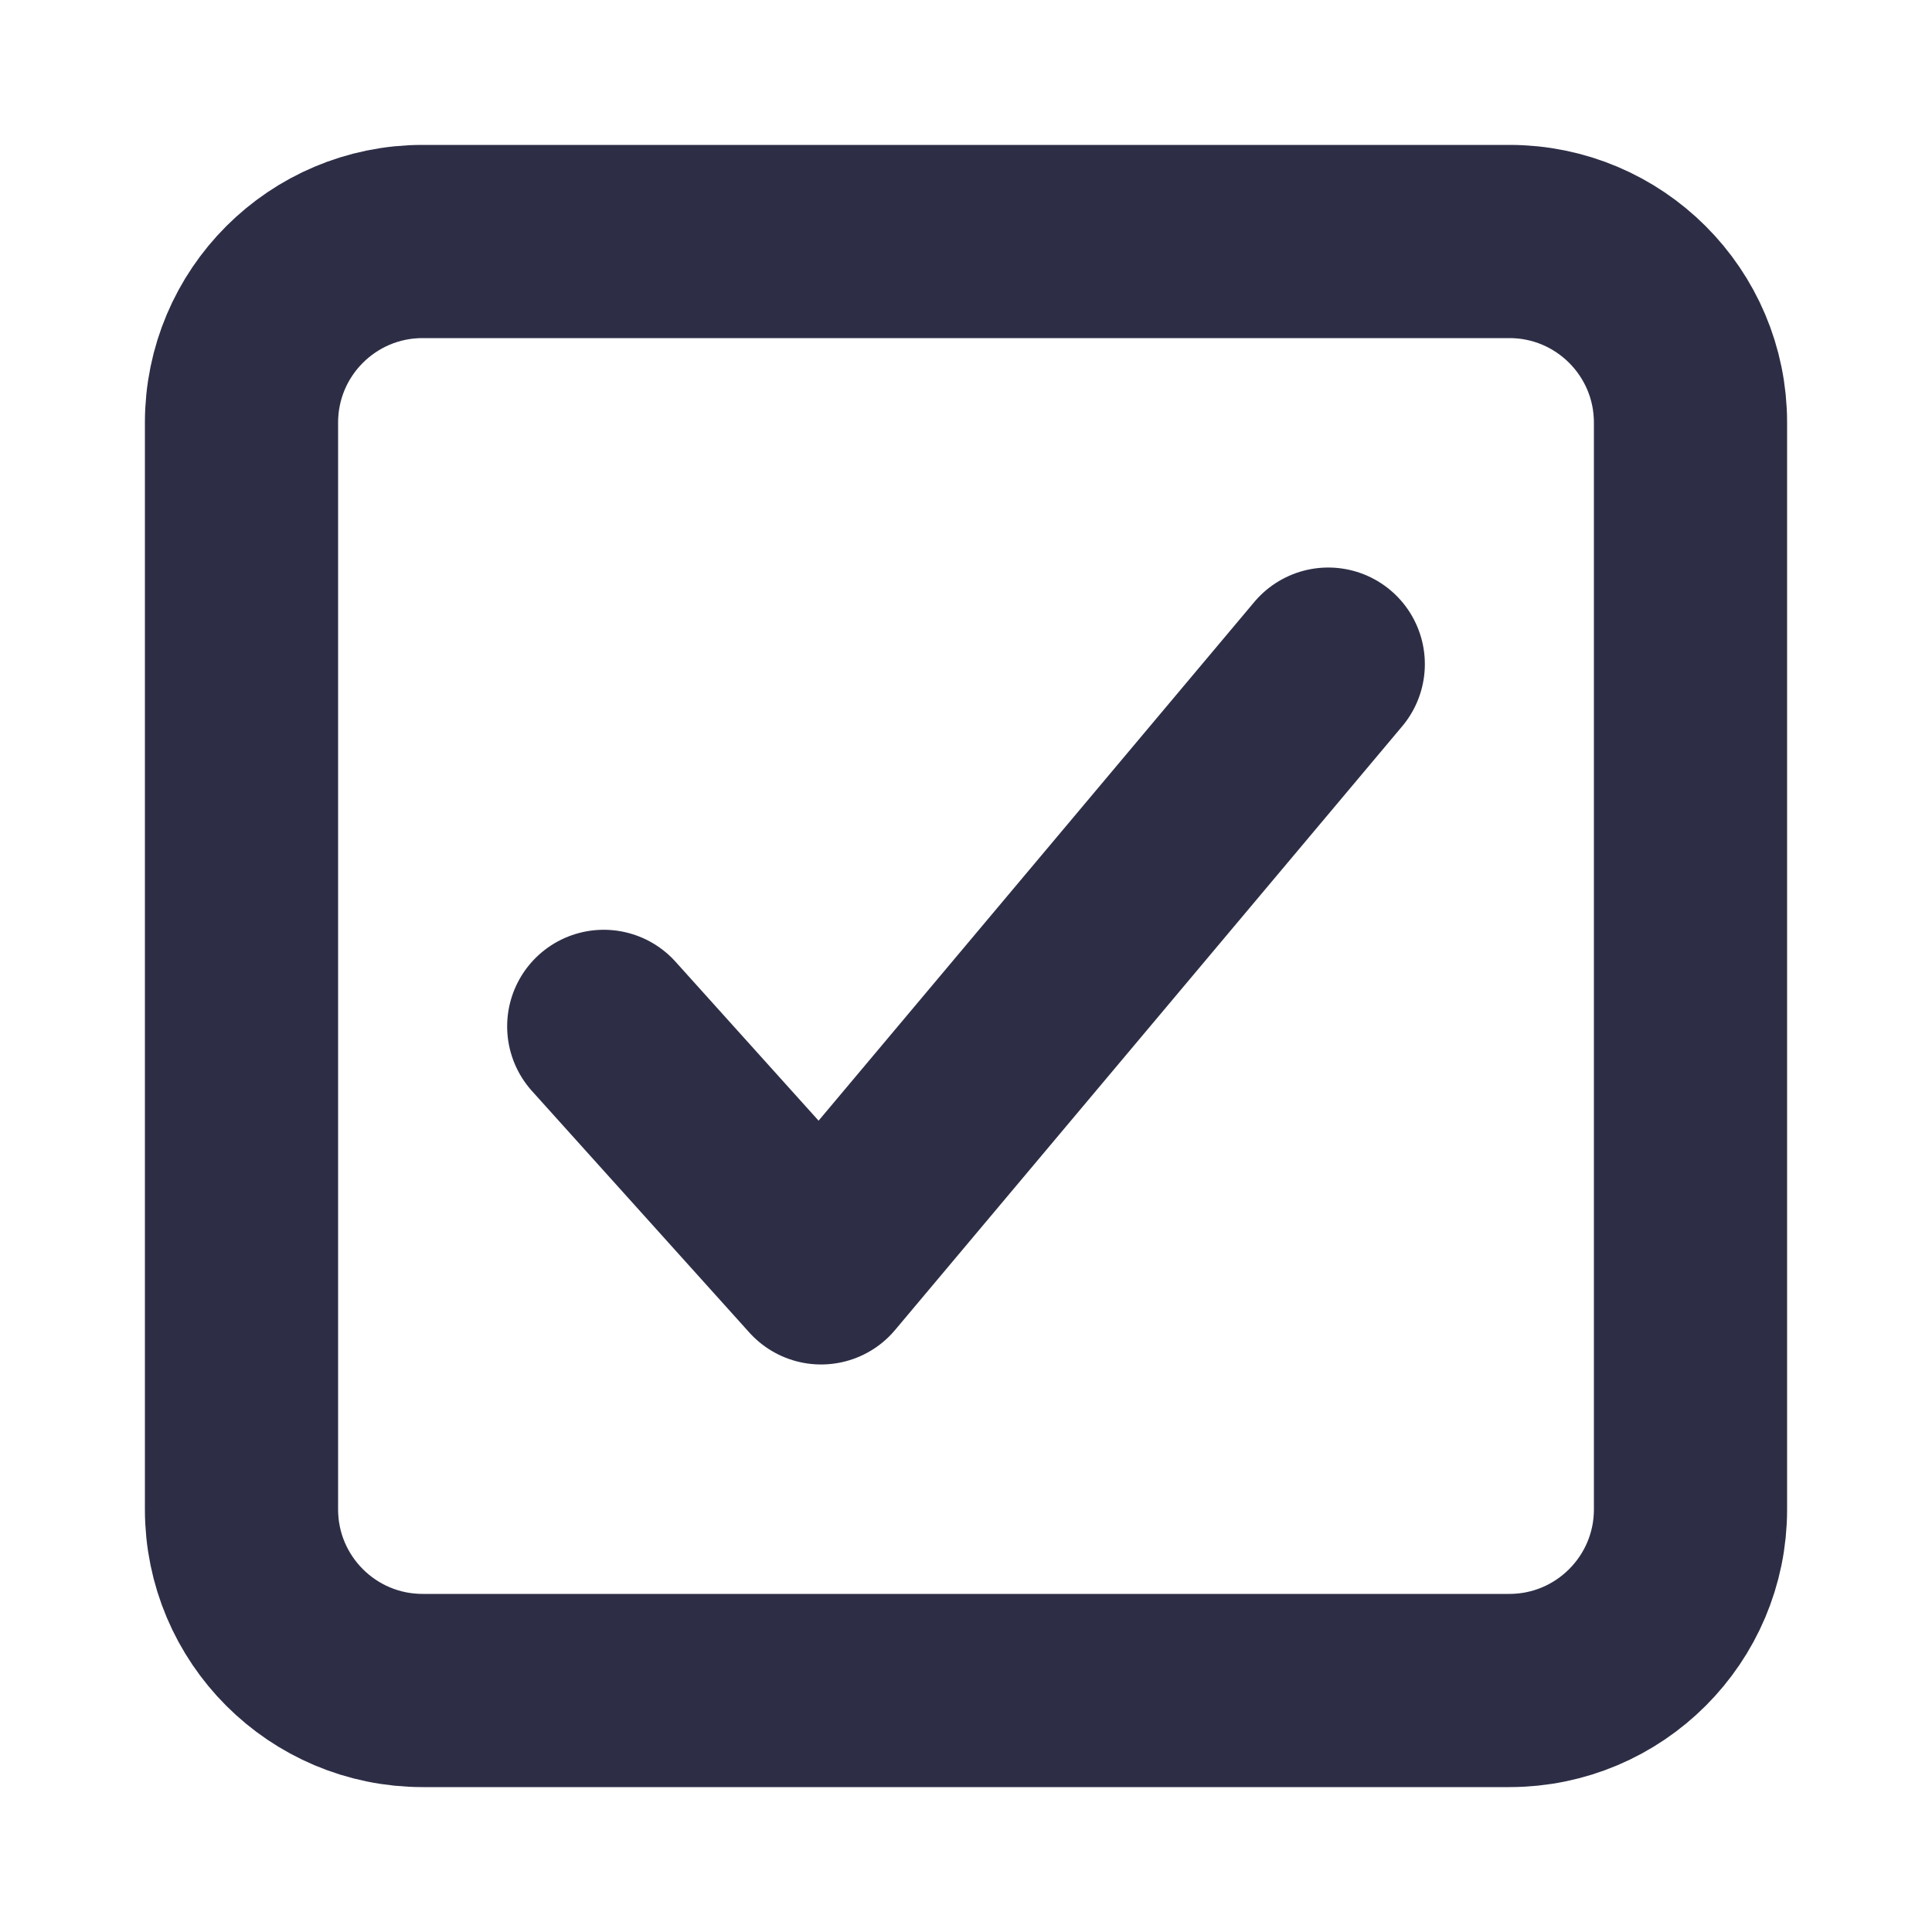
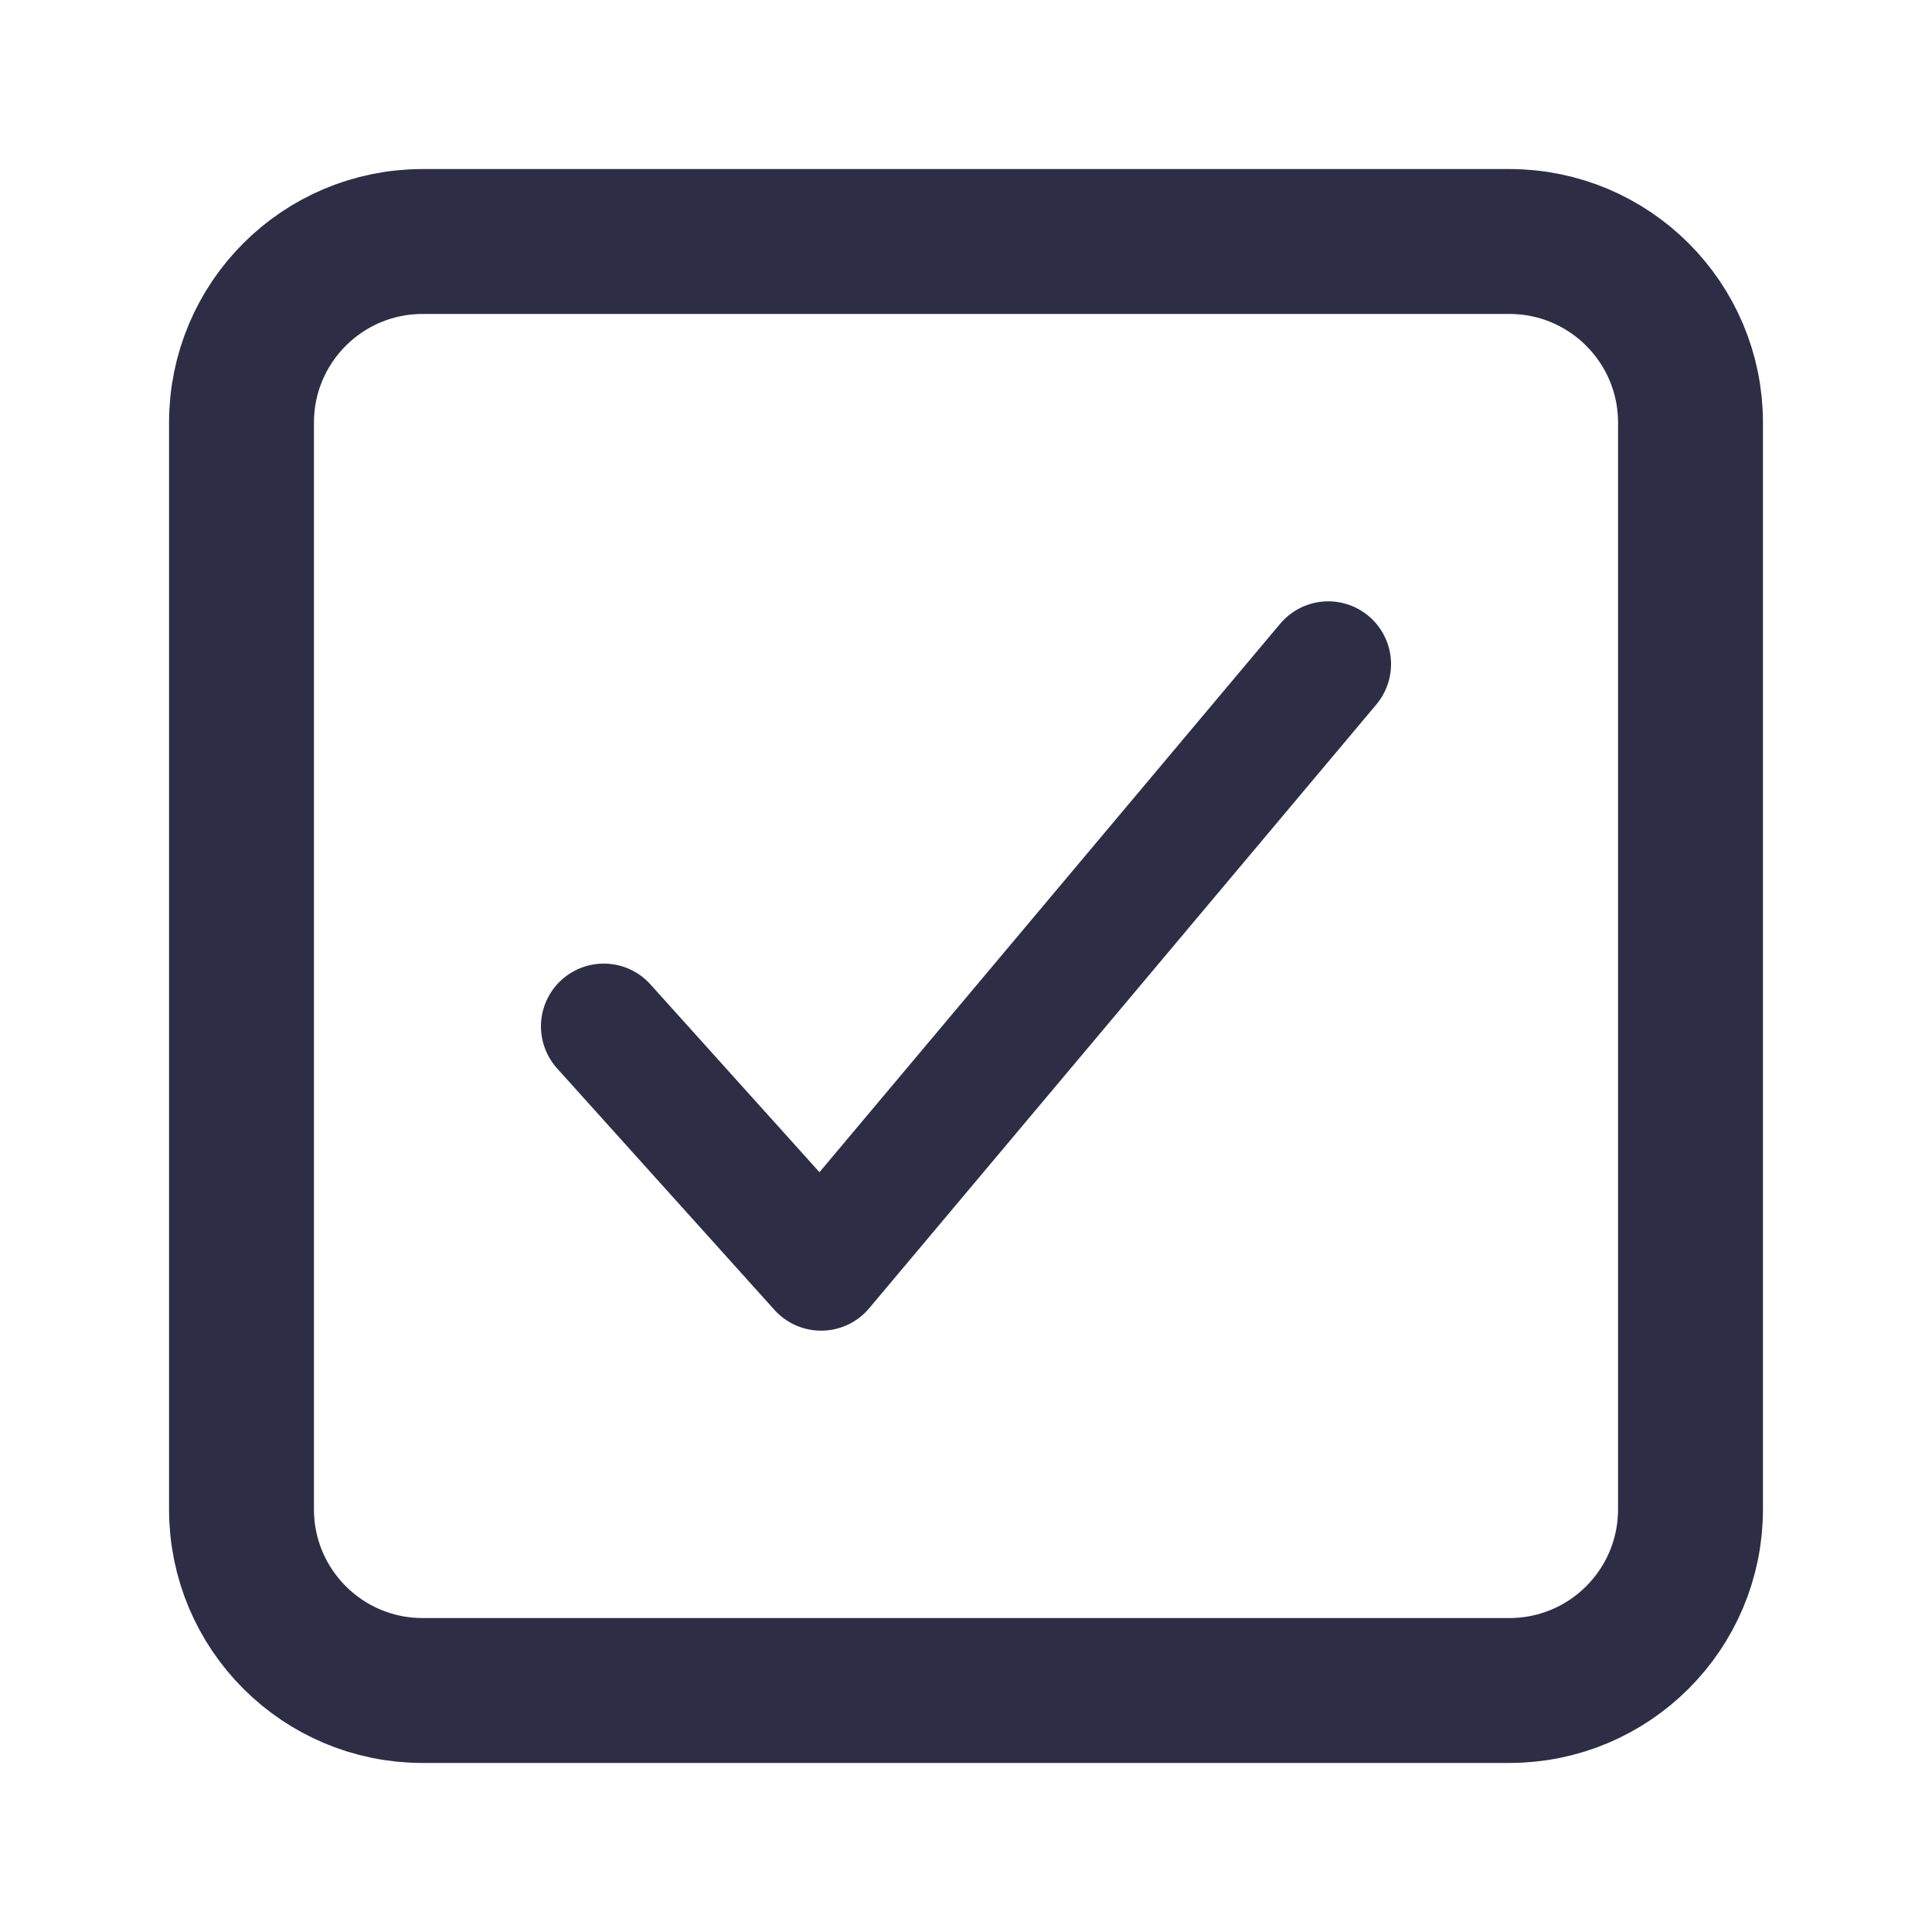
<svg xmlns="http://www.w3.org/2000/svg" width="20" height="20" viewBox="0 0 20 20" fill="none">
-   <path d="M13.75 6.875L8.5 13.125L6.25 10.625" stroke="#2D2E46" stroke-width="2" stroke-linecap="round" stroke-linejoin="round" />
-   <path d="M15.625 2.5H4.375C3.339 2.5 2.5 3.339 2.5 4.375V15.625C2.5 16.66 3.339 17.5 4.375 17.5H15.625C16.66 17.5 17.5 16.66 17.5 15.625V4.375C17.5 3.339 16.66 2.5 15.625 2.5Z" stroke="#2D2E46" stroke-width="2" stroke-linejoin="round" />
+   <path d="M13.75 6.875L8.5 13.125L6.25 10.625" stroke="#2D2E46" stroke-width="1.3" stroke-linecap="round" stroke-linejoin="round" />
+   <path d="M15.625 2.5H4.375C3.339 2.5 2.5 3.339 2.5 4.375V15.625C2.5 16.66 3.339 17.5 4.375 17.5H15.625C16.66 17.5 17.5 16.66 17.5 15.625V4.375C17.5 3.339 16.66 2.5 15.625 2.5Z" stroke="#2D2E46" stroke-width="1.5" stroke-linejoin="round" />
</svg>
